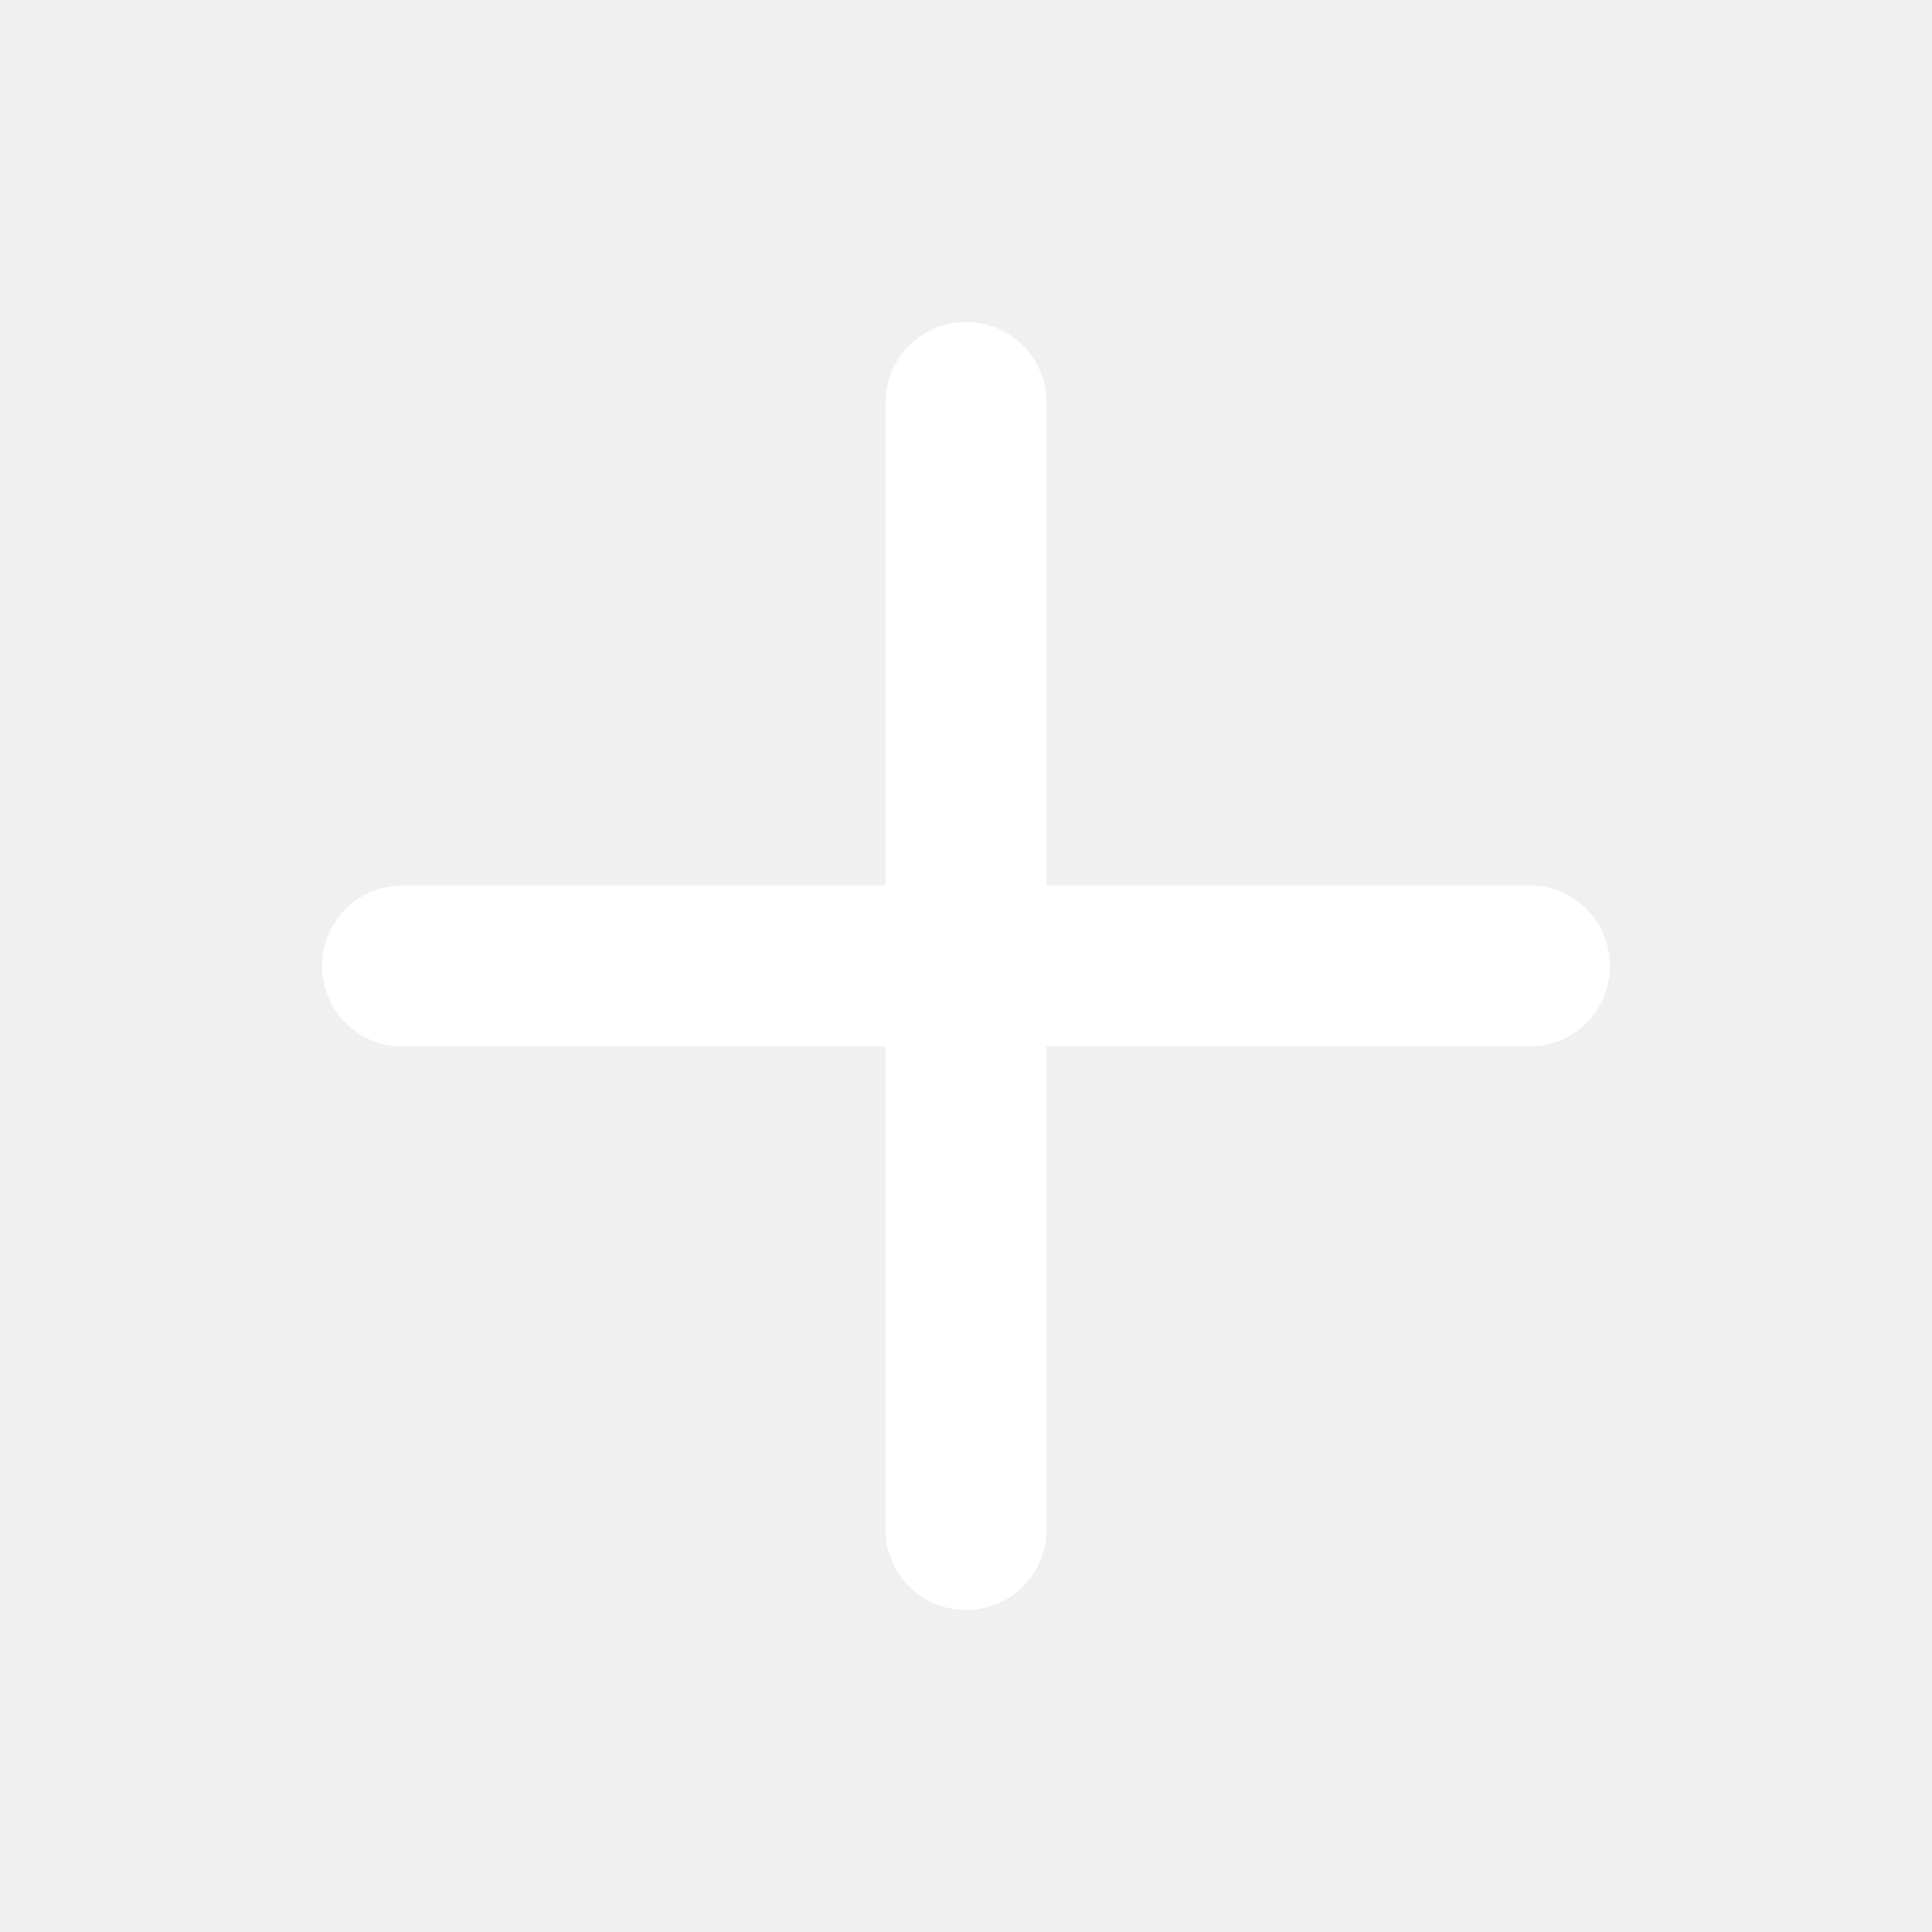
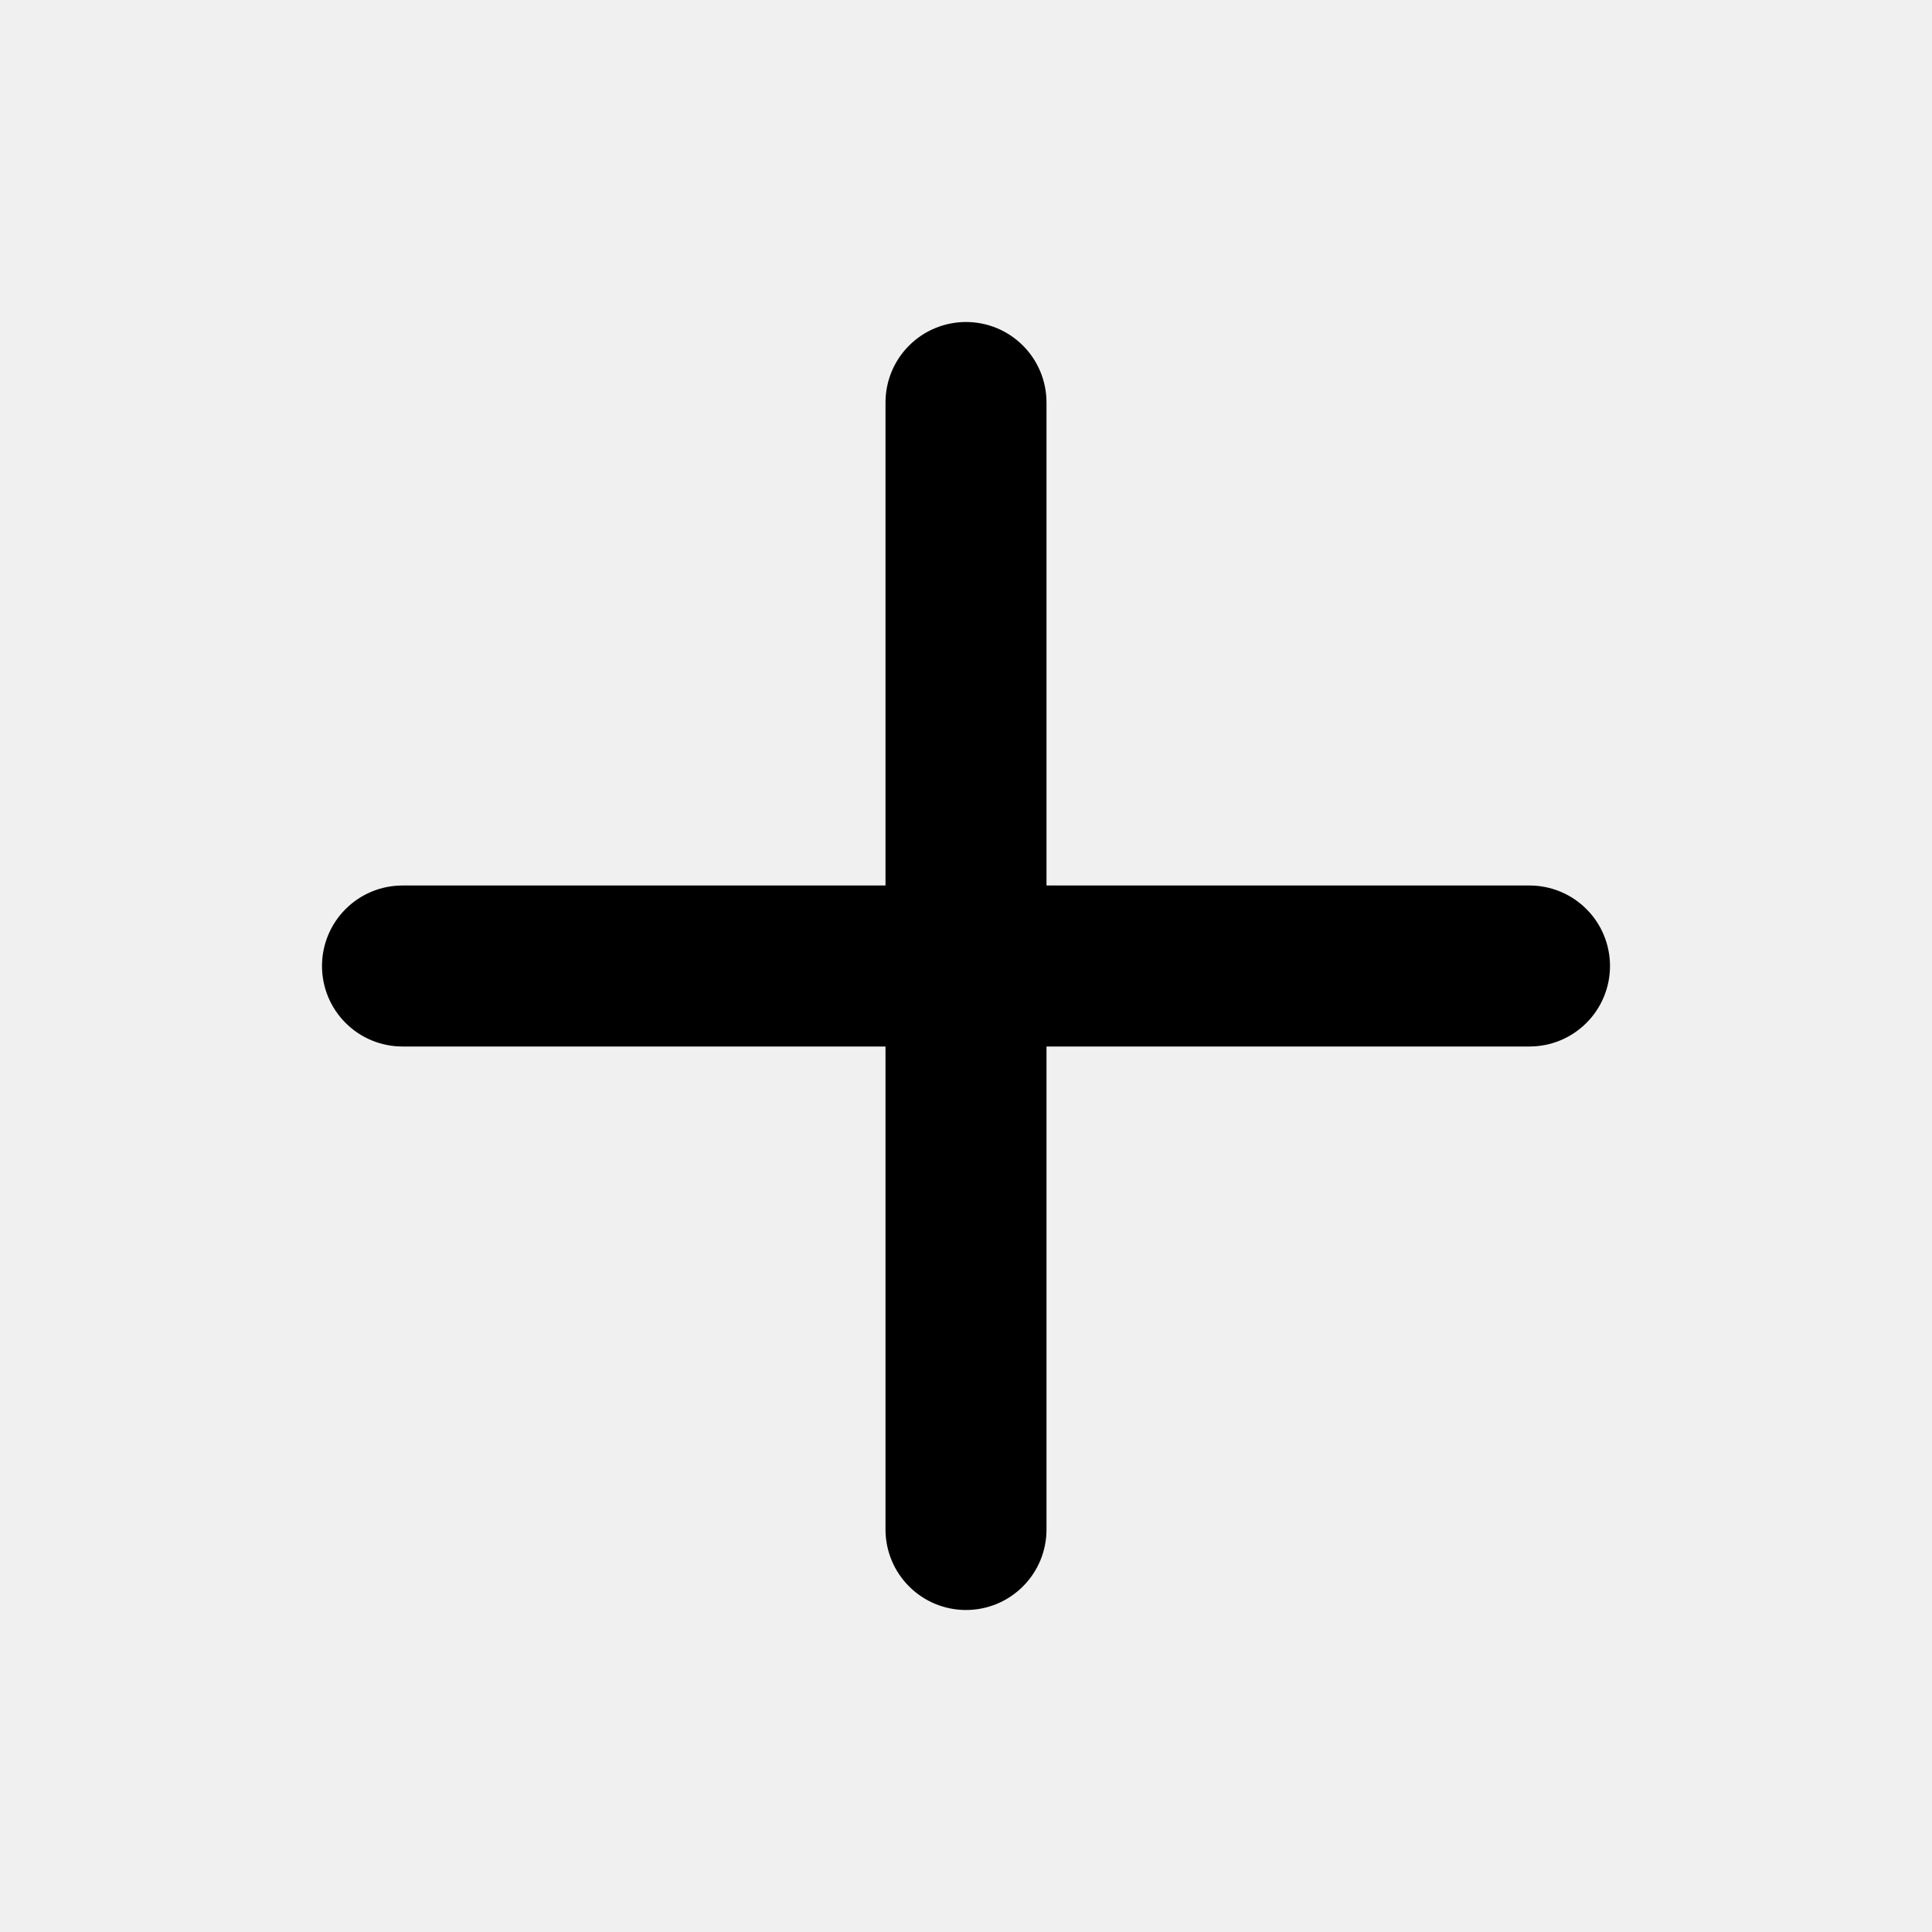
<svg xmlns="http://www.w3.org/2000/svg" width="24" height="24" viewBox="0 0 24 24" fill="none">
-   <path fill-rule="evenodd" clip-rule="evenodd" d="M11 19C11 19.265 11.105 19.52 11.293 19.707C11.48 19.895 11.735 20 12 20C12.265 20 12.52 19.895 12.707 19.707C12.895 19.52 13 19.265 13 19V13H19C19.265 13 19.52 12.895 19.707 12.707C19.895 12.52 20 12.265 20 12C20 11.735 19.895 11.48 19.707 11.293C19.52 11.105 19.265 11 19 11H13V5C13 4.735 12.895 4.48 12.707 4.293C12.52 4.105 12.265 4 12 4C11.735 4 11.48 4.105 11.293 4.293C11.105 4.48 11 4.735 11 5V11H5C4.735 11 4.48 11.105 4.293 11.293C4.105 11.48 4 11.735 4 12C4 12.265 4.105 12.52 4.293 12.707C4.48 12.895 4.735 13 5 13H11V19Z" fill="white" />
+   <path fill-rule="evenodd" clip-rule="evenodd" d="M11 19C11 19.265 11.105 19.52 11.293 19.707C11.48 19.895 11.735 20 12 20C12.265 20 12.52 19.895 12.707 19.707C12.895 19.52 13 19.265 13 19V13H19C19.265 13 19.52 12.895 19.707 12.707C19.895 12.52 20 12.265 20 12C20 11.735 19.895 11.48 19.707 11.293C19.52 11.105 19.265 11 19 11H13V5C13 4.735 12.895 4.48 12.707 4.293C12.52 4.105 12.265 4 12 4C11.735 4 11.48 4.105 11.293 4.293C11.105 4.48 11 4.735 11 5V11H5C4.735 11 4.48 11.105 4.293 11.293C4.105 11.48 4 11.735 4 12C4 12.265 4.105 12.52 4.293 12.707C4.48 12.895 4.735 13 5 13H11V19Z" fill="currentColor" />
</svg>
